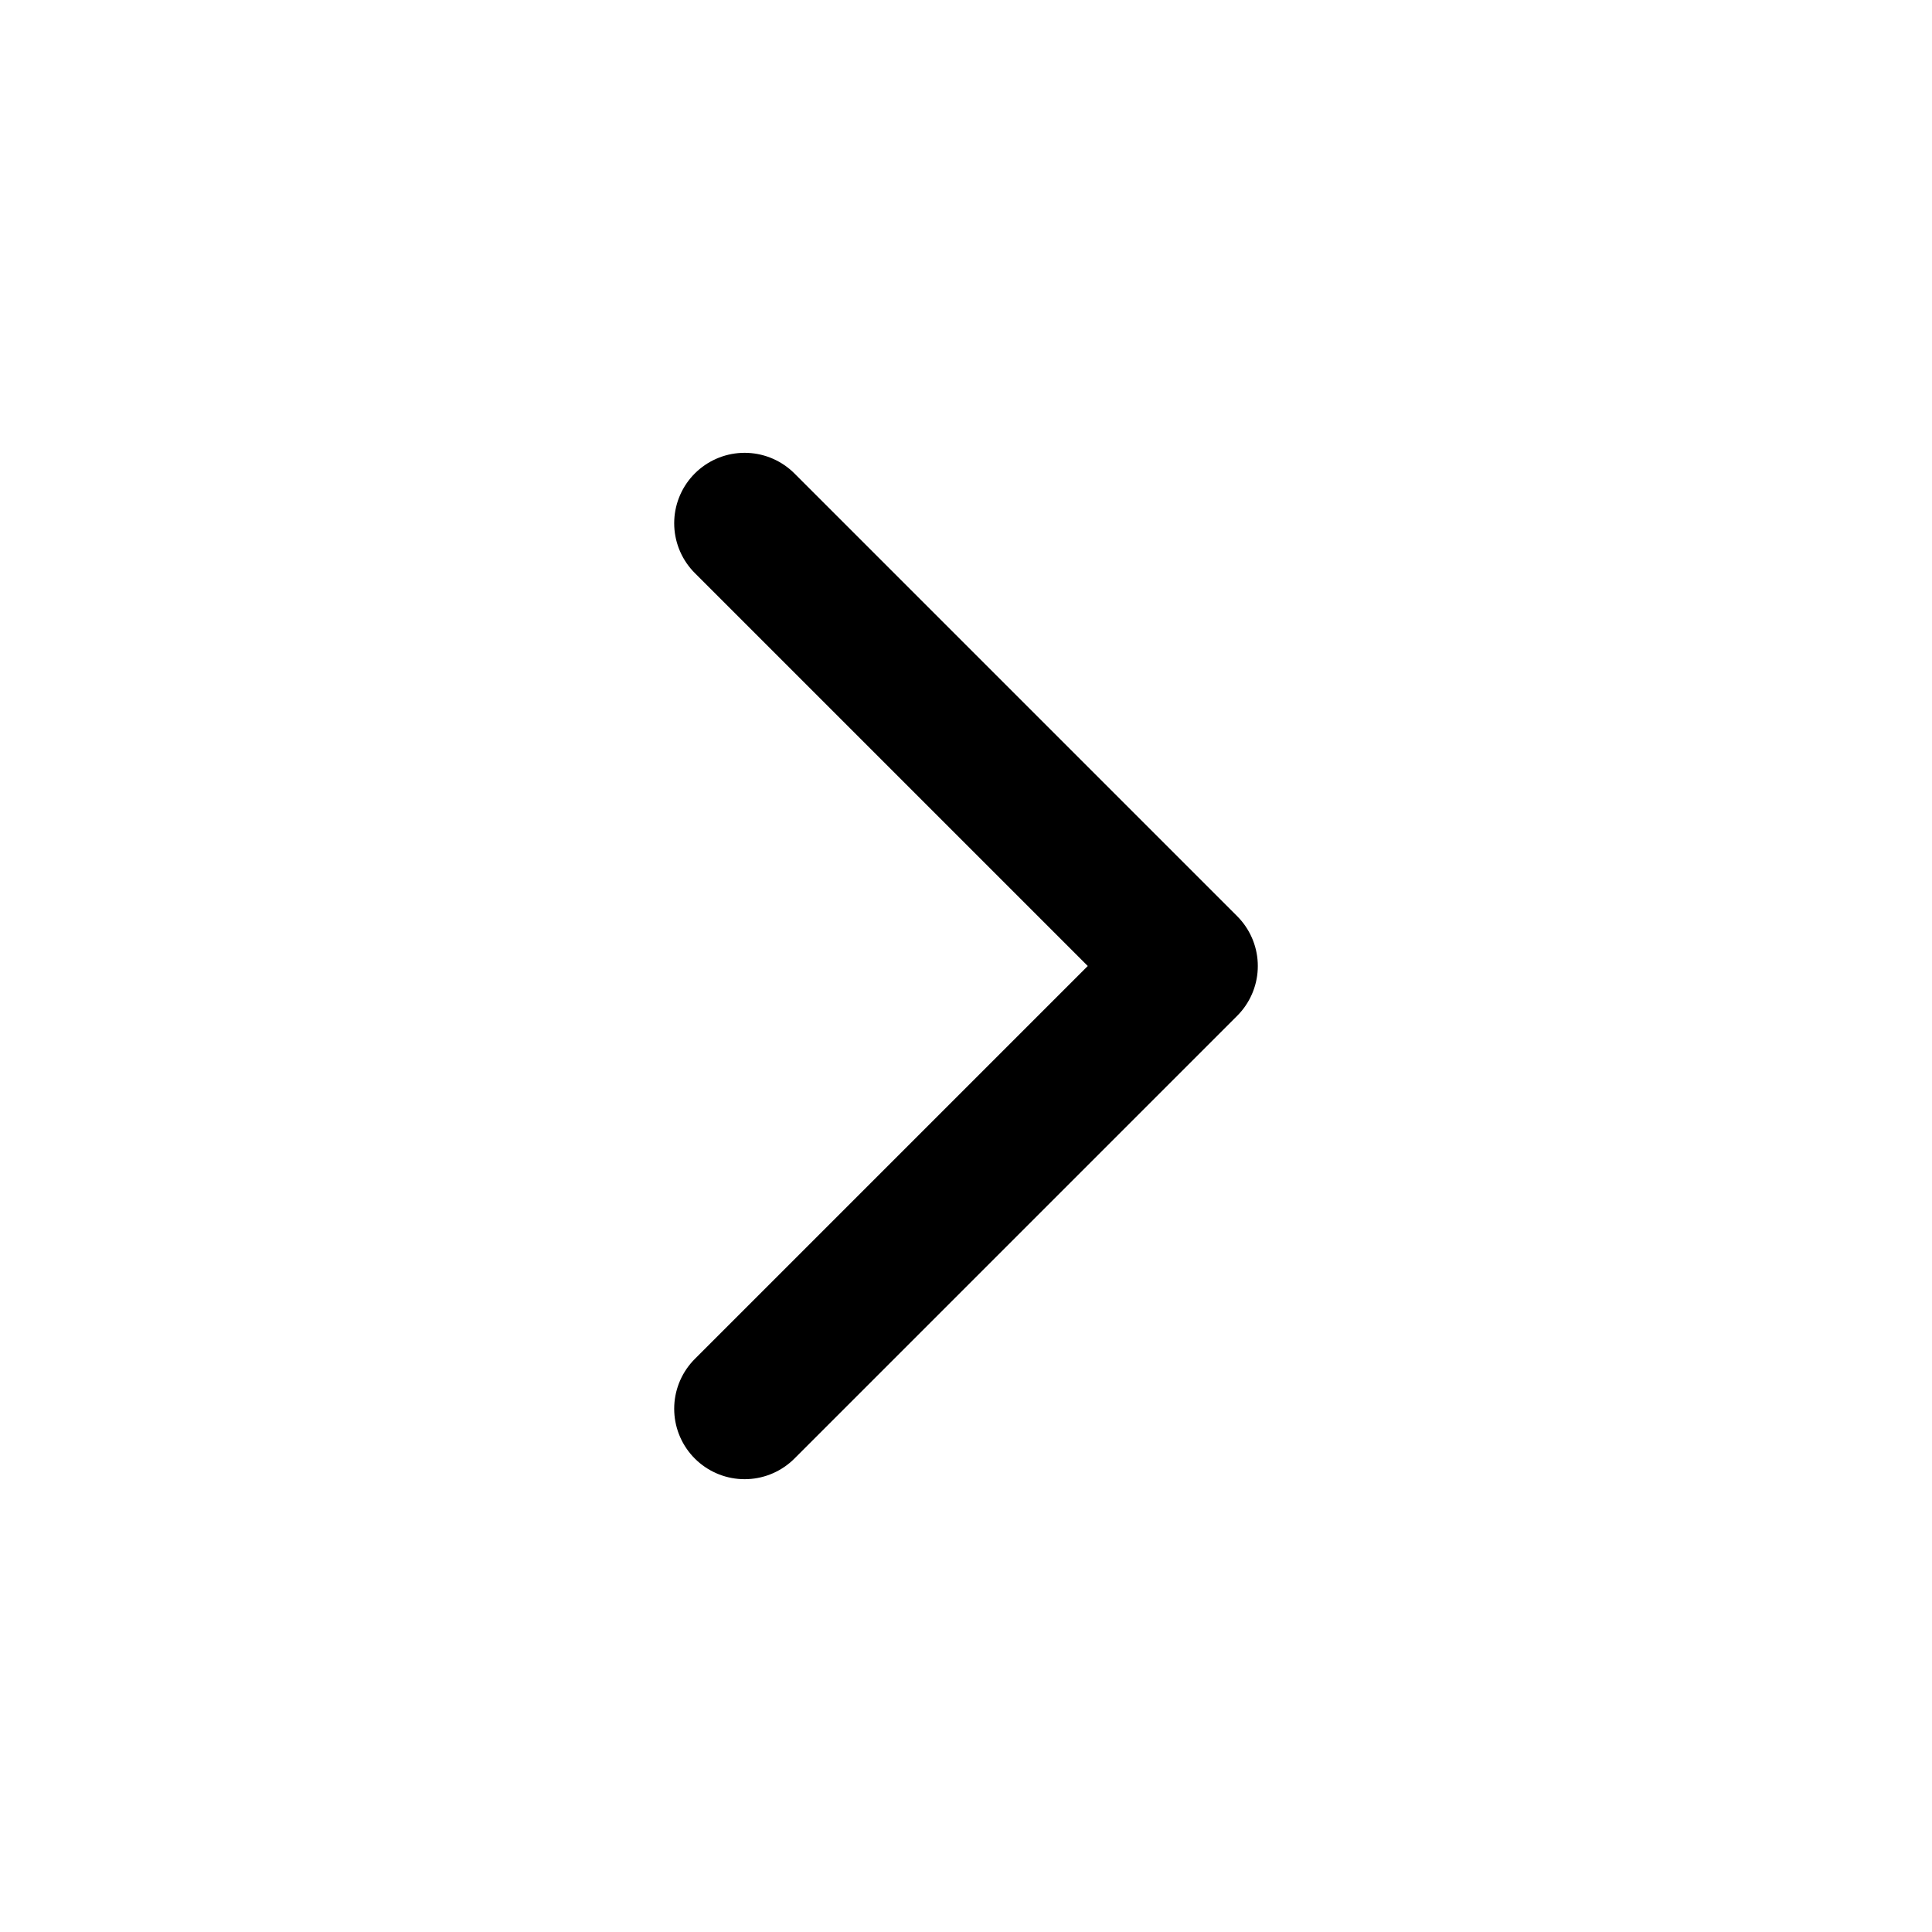
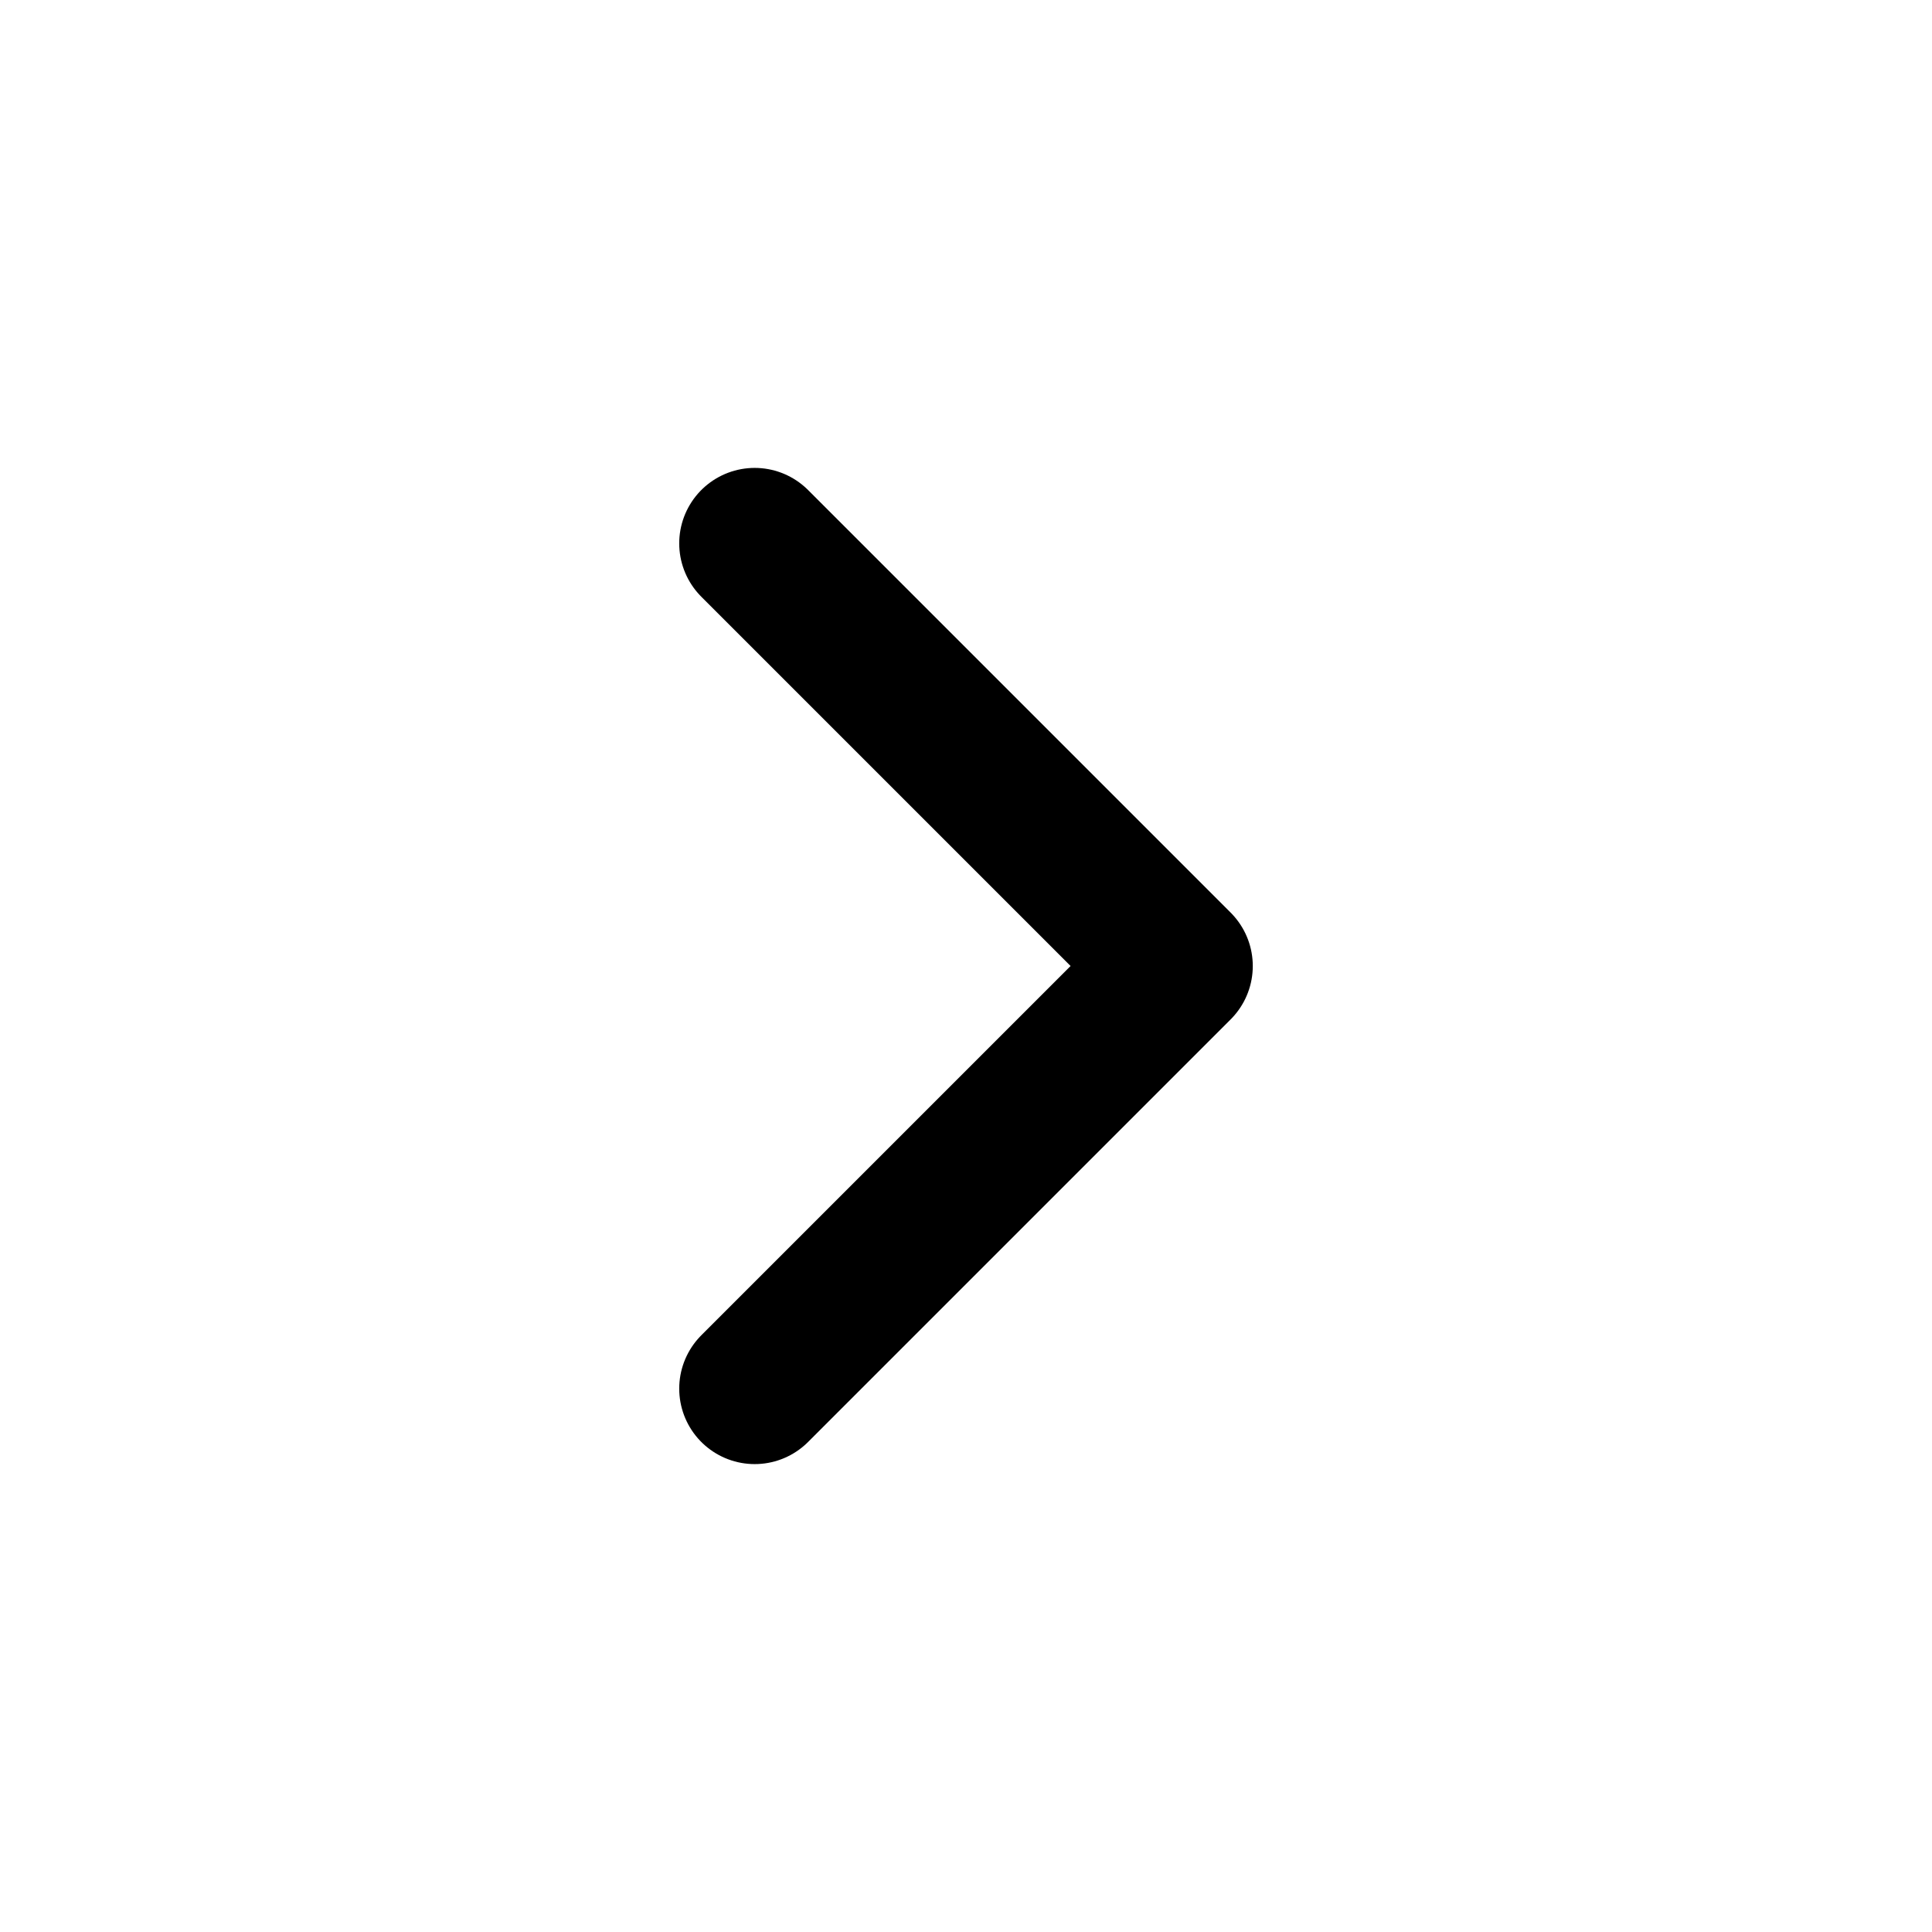
- <svg xmlns="http://www.w3.org/2000/svg" viewBox="0 0 24 24" fill="none" stroke="currentColor" stroke-width="1.75" stroke-linecap="round" stroke-linejoin="round">
-   <path d="M9.25 6.5 14.75 12 9.25 17.5" />
+ <svg xmlns="http://www.w3.org/2000/svg" width="16" height="16" viewBox="0 0 16 16" fill="none" stroke="currentColor" stroke-width="1.25" stroke-linecap="round" stroke-linejoin="round">
+   <path d="M6.25 4.5 9.75 8l-3.5 3.5" />
</svg>
